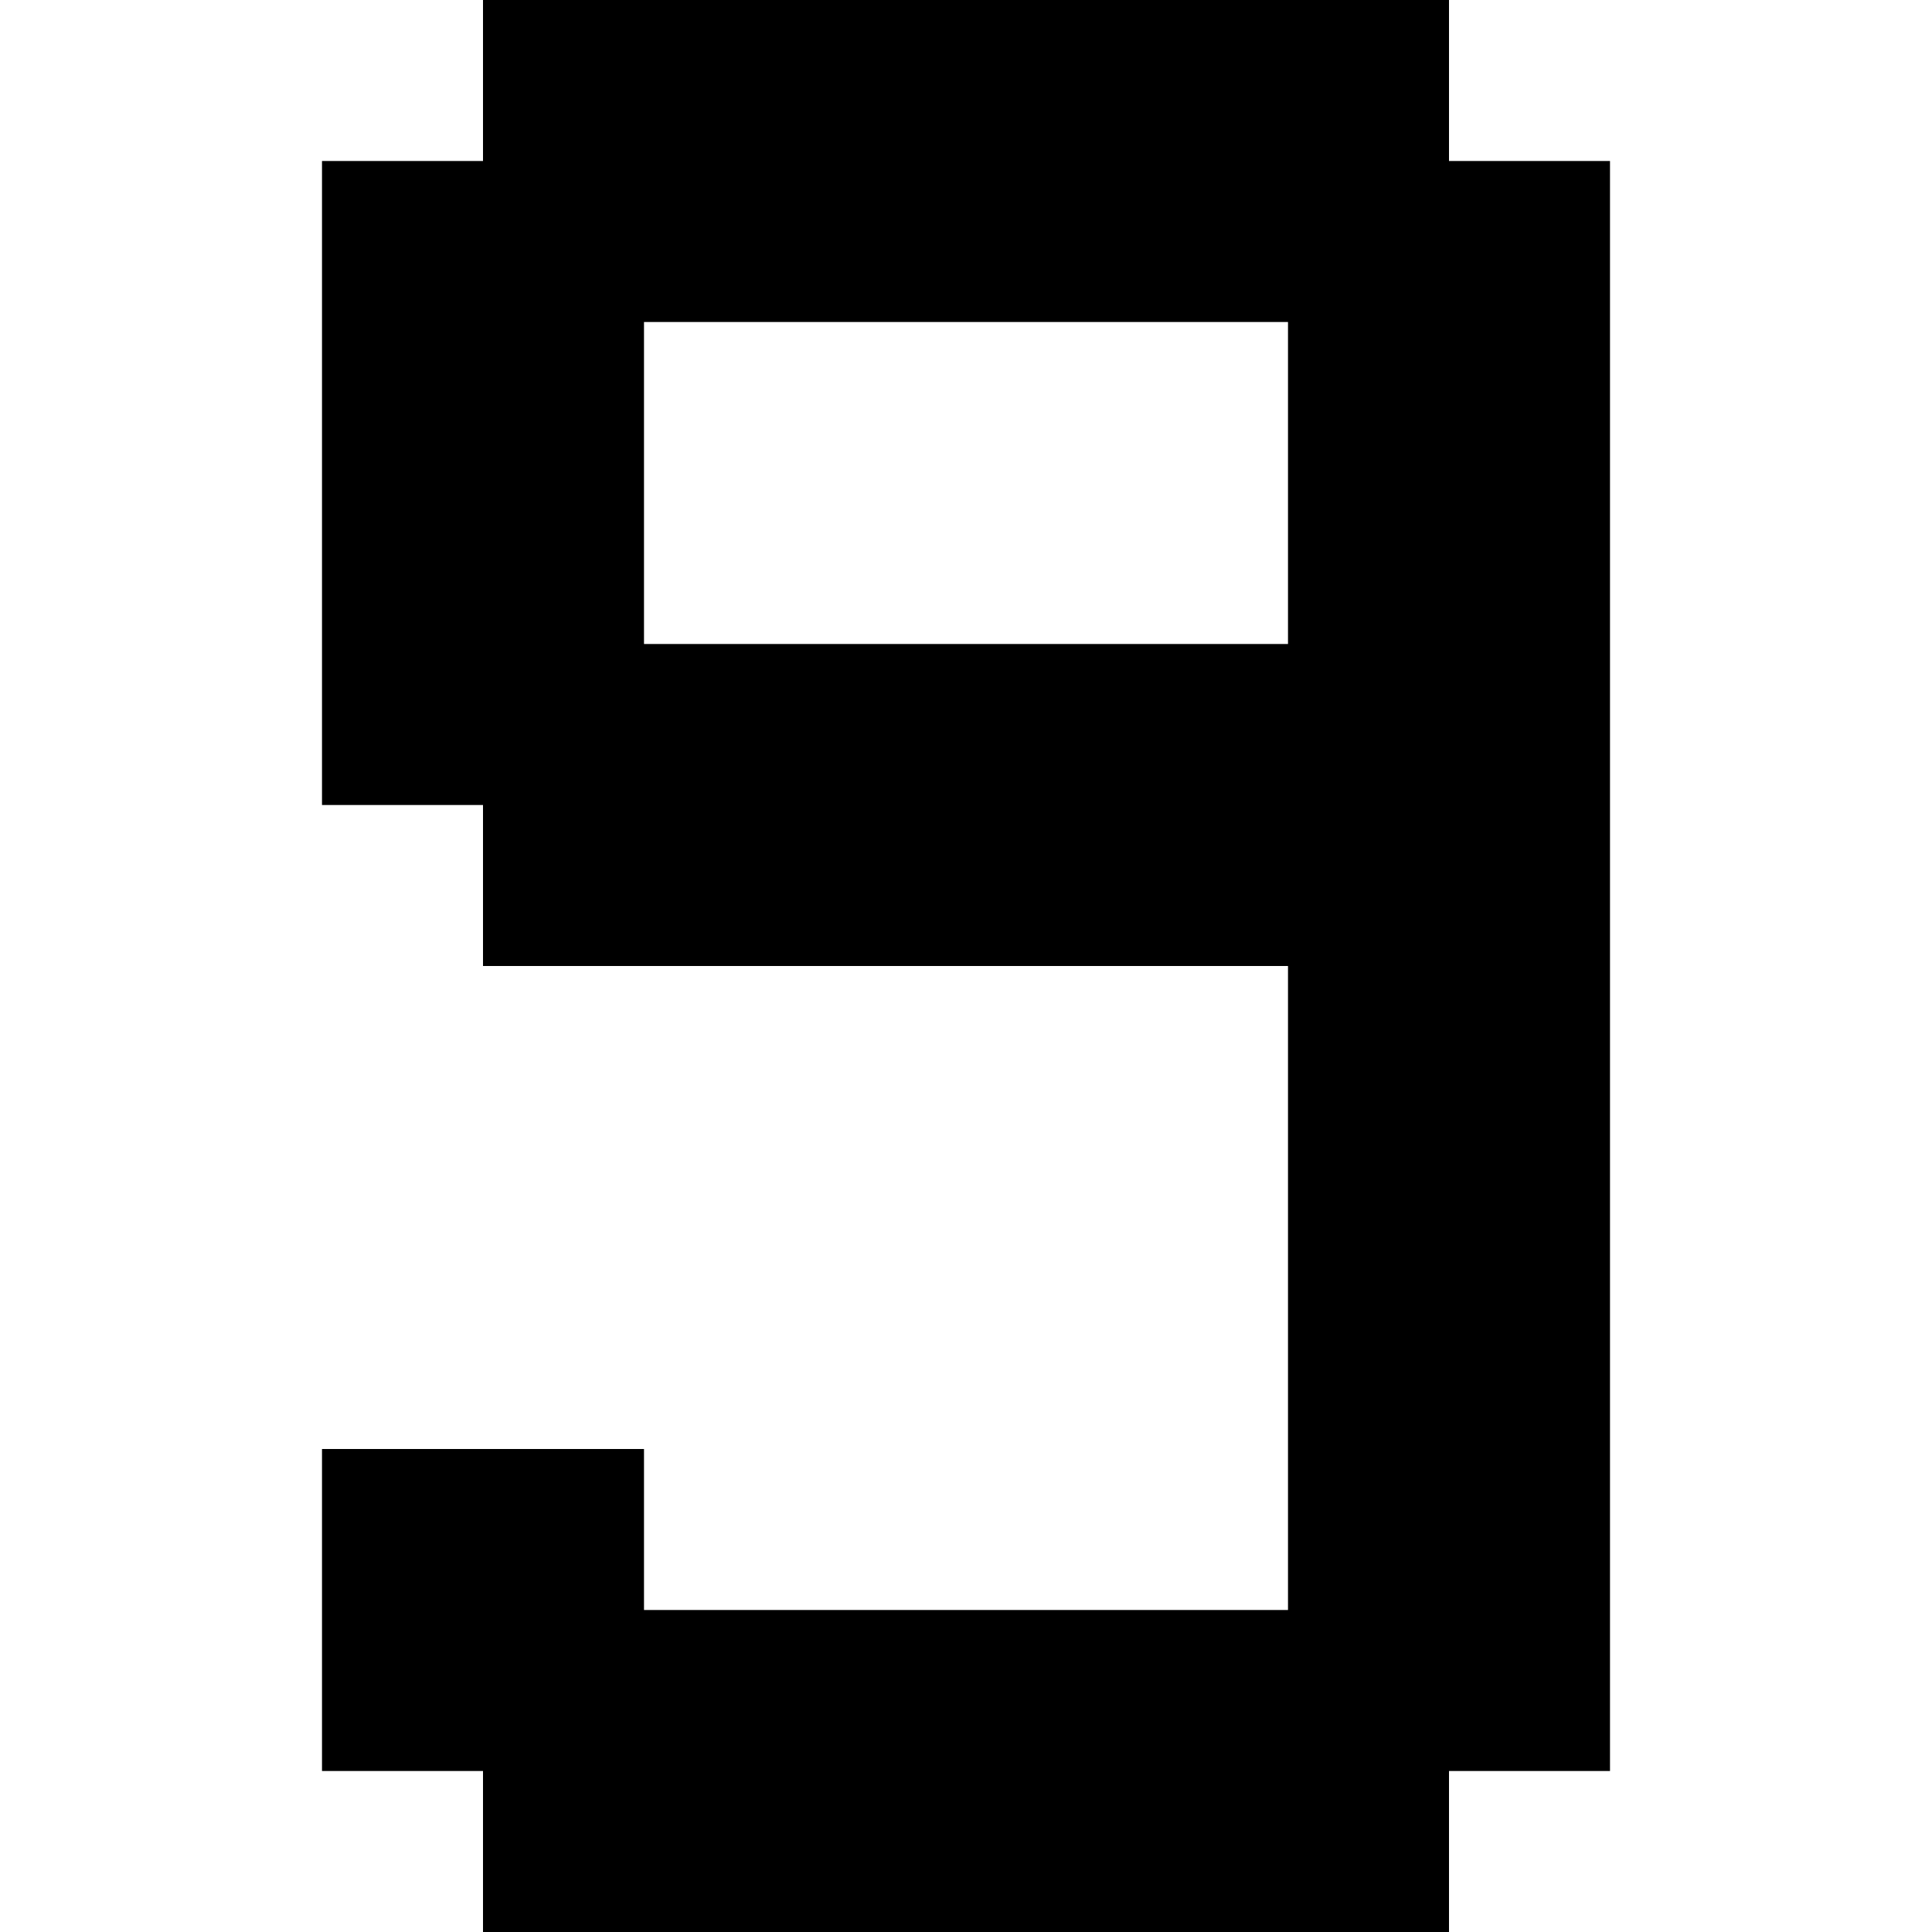
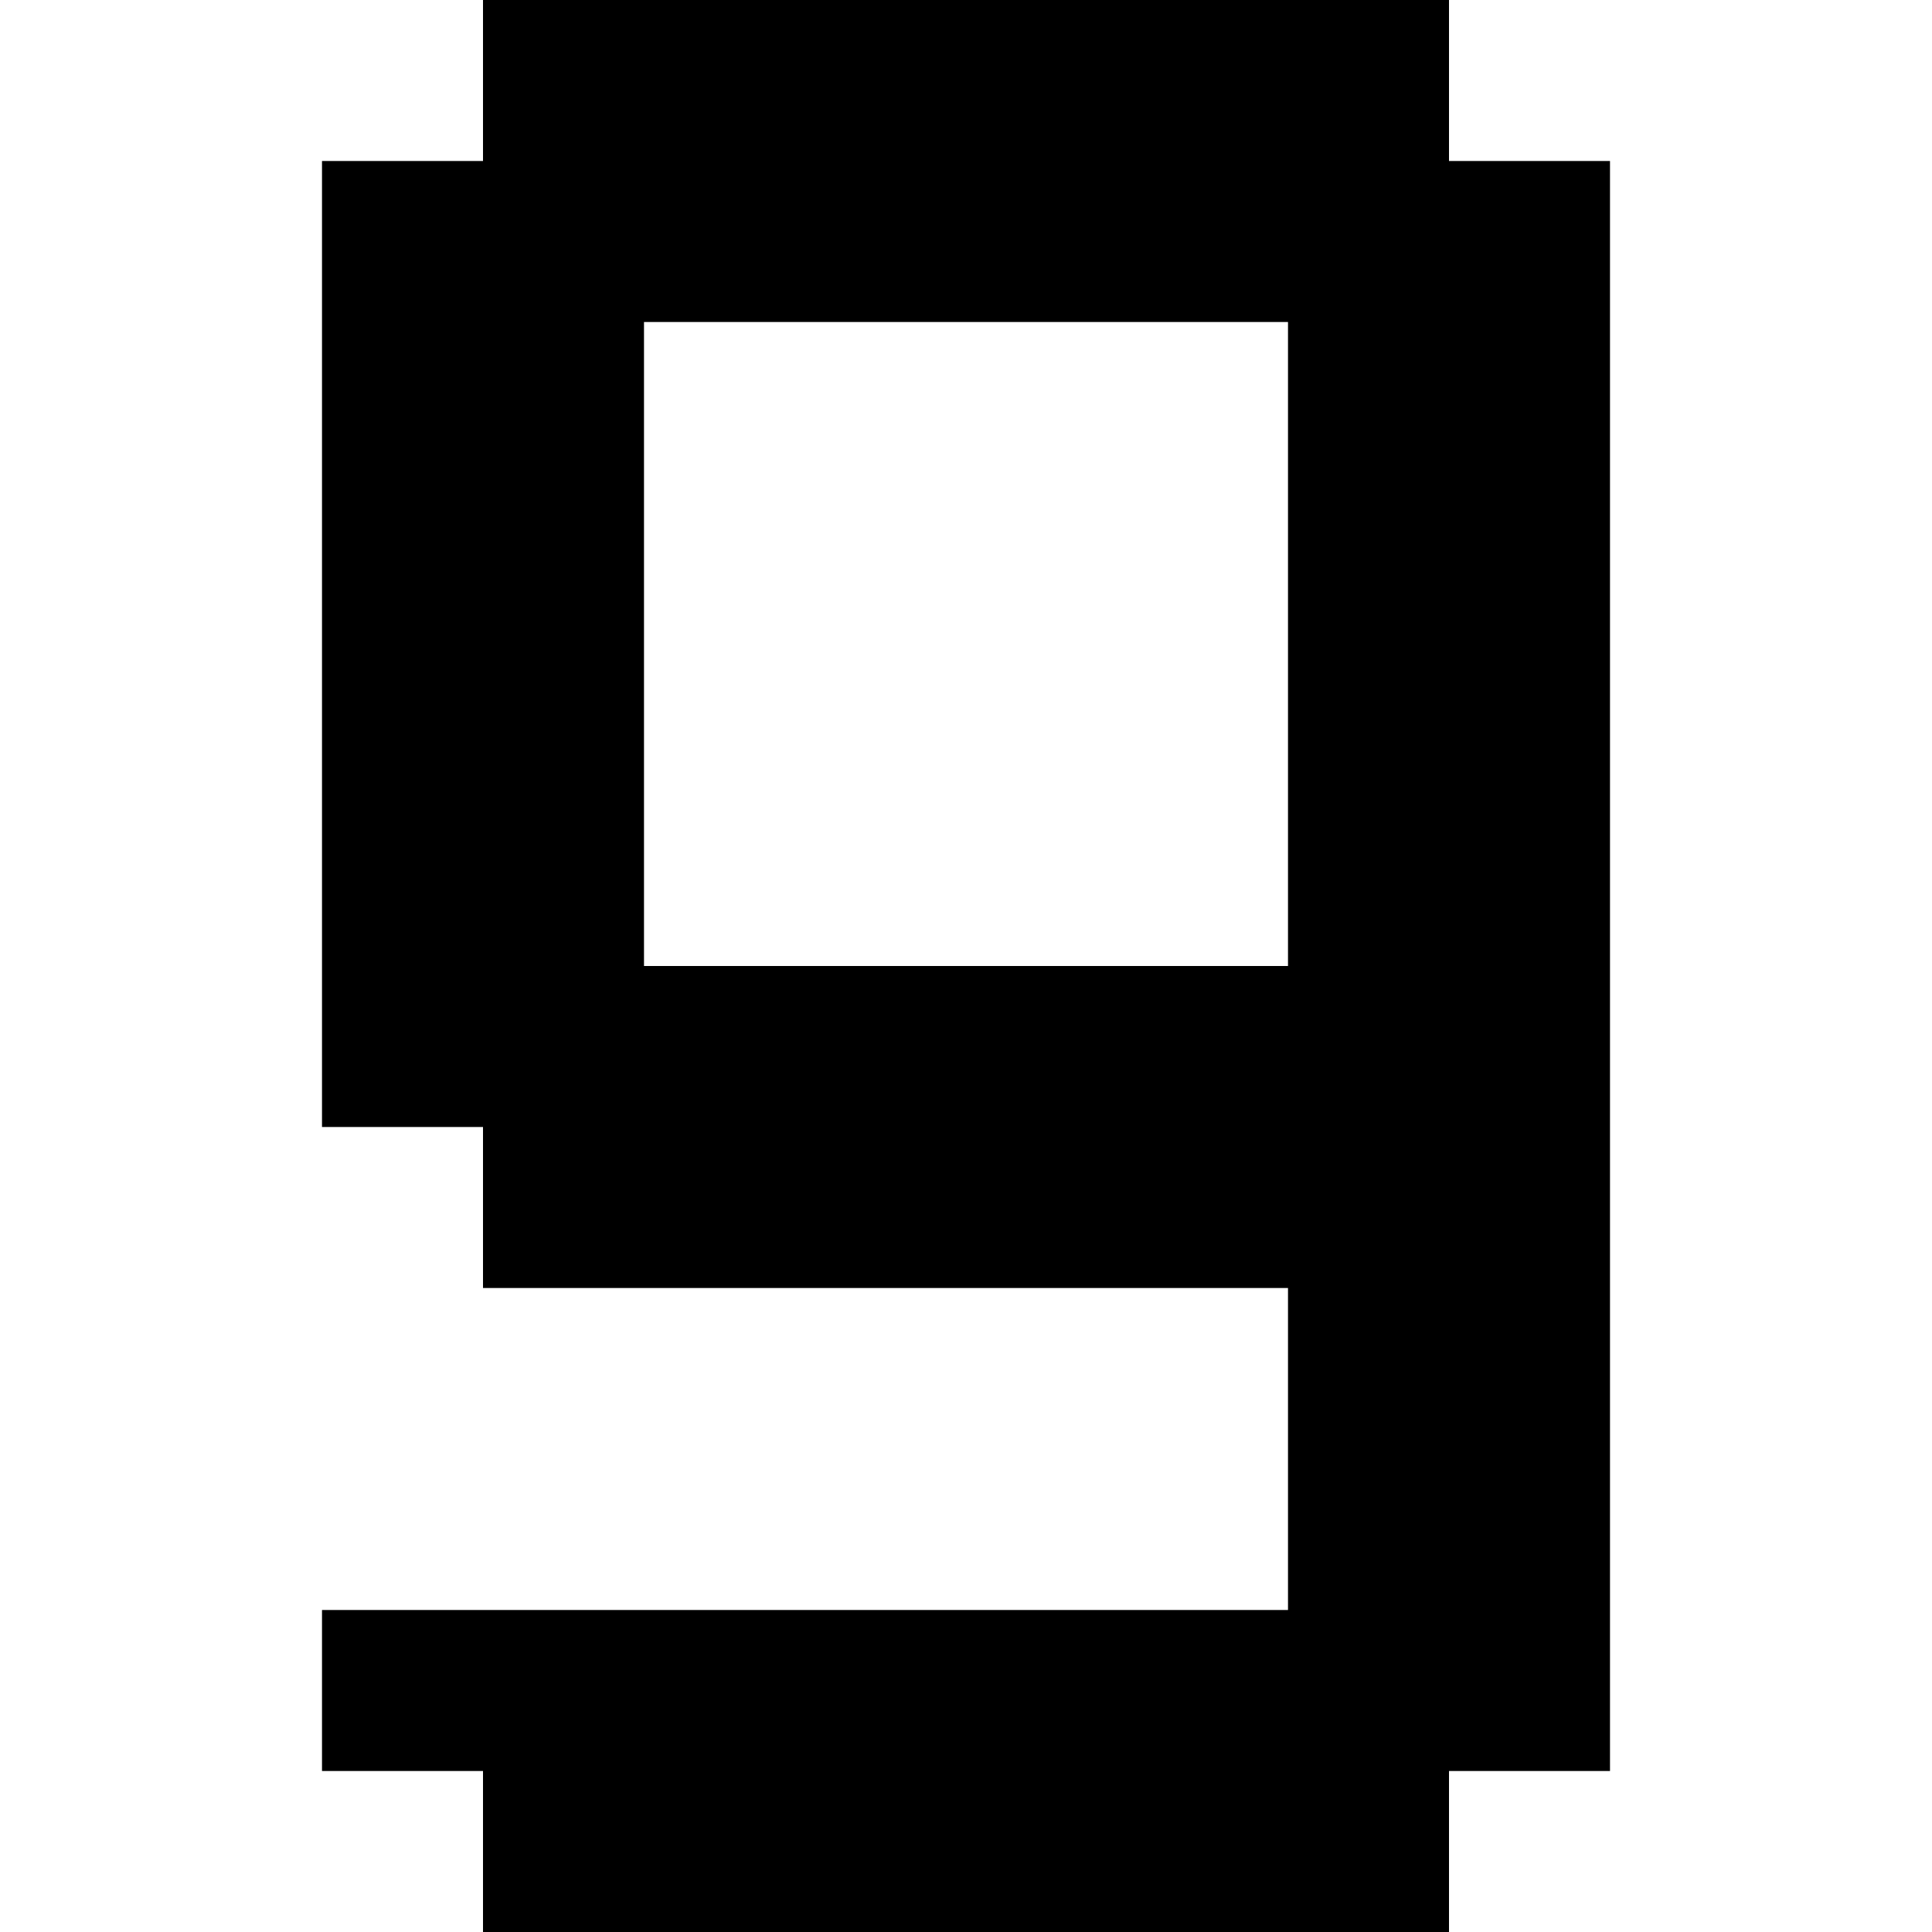
- <svg xmlns="http://www.w3.org/2000/svg" width="768" height="768" viewBox="0 0 768 768" version="1.1" id="svg126">
+ <svg xmlns="http://www.w3.org/2000/svg" width="768" height="768" viewBox="0 0 768 768" version="1.1" id="svg130">
  <defs id="defs2" />
-   <path id="rect4" d="M 192 0 L 192 64 L 128 64 L 128 128 L 128 192 L 128 256 L 128 320 L 192 320 L 192 384 L 256 384 L 320 384 L 384 384 L 448 384 L 512 384 L 512 448 L 512 512 L 512 576 L 512 640 L 448 640 L 384 640 L 320 640 L 256 640 L 256 576 L 192 576 L 128 576 L 128 640 L 128 704 L 192 704 L 192 768 L 256 768 L 320 768 L 384 768 L 448 768 L 512 768 L 576 768 L 576 704 L 640 704 L 640 640 L 640 576 L 640 512 L 640 448 L 640 384 L 640 320 L 640 256 L 640 192 L 640 128 L 640 64 L 576 64 L 576 0 L 512 0 L 448 0 L 384 0 L 320 0 L 256 0 L 192 0 z M 256 128 L 320 128 L 384 128 L 448 128 L 512 128 L 512 192 L 512 256 L 448 256 L 384 256 L 320 256 L 256 256 L 256 192 L 256 128 z " />
+   <path id="rect4" d="M 192 0 L 192 64 L 128 64 L 128 128 L 128 192 L 128 256 L 128 320 L 128 384 L 128 448 L 192 448 L 192 512 L 256 512 L 320 512 L 384 512 L 448 512 L 512 512 L 512 576 L 512 640 L 448 640 L 384 640 L 320 640 L 256 640 L 192 640 L 128 640 L 128 704 L 192 704 L 192 768 L 256 768 L 320 768 L 384 768 L 448 768 L 512 768 L 576 768 L 576 704 L 640 704 L 640 640 L 640 576 L 640 512 L 640 448 L 640 384 L 640 320 L 640 256 L 640 192 L 640 128 L 640 64 L 576 64 L 576 0 L 512 0 L 448 0 L 384 0 L 320 0 L 256 0 L 192 0 z M 256 128 L 320 128 L 384 128 L 448 128 L 512 128 L 512 192 L 512 256 L 512 320 L 512 384 L 448 384 L 384 384 L 320 384 L 256 384 L 256 320 L 256 256 L 256 192 L 256 128 z " />
</svg>
